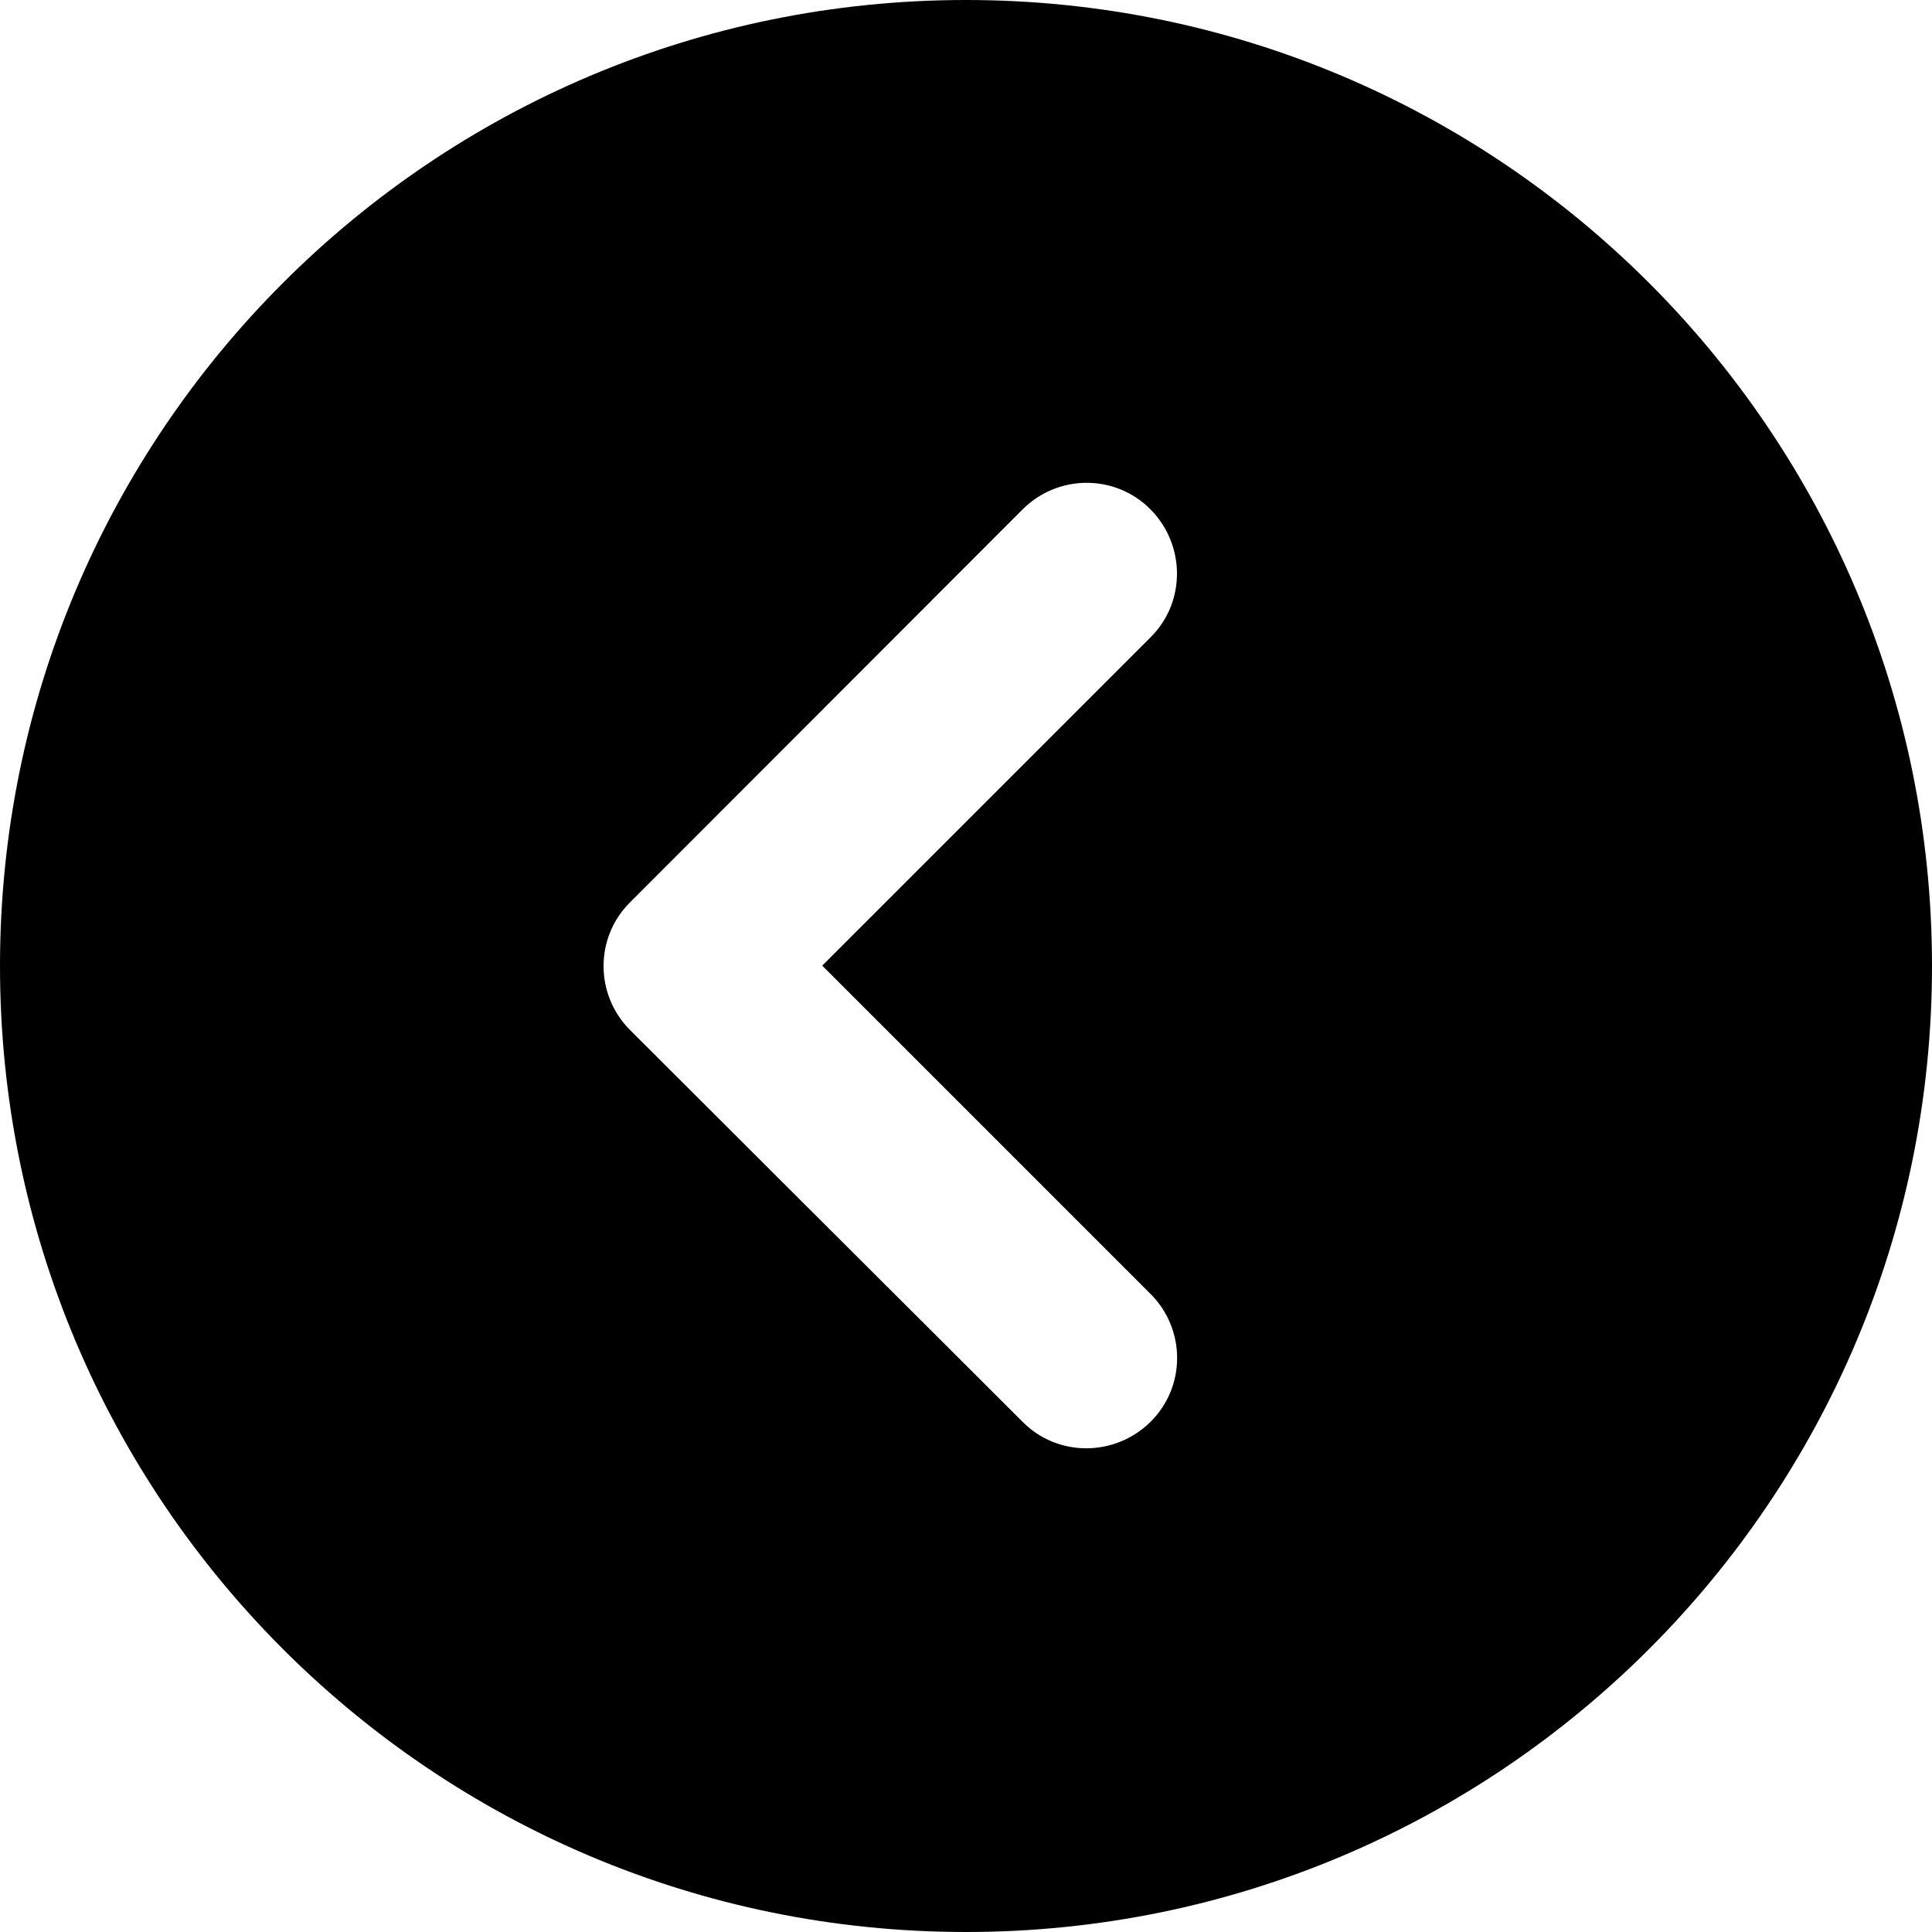
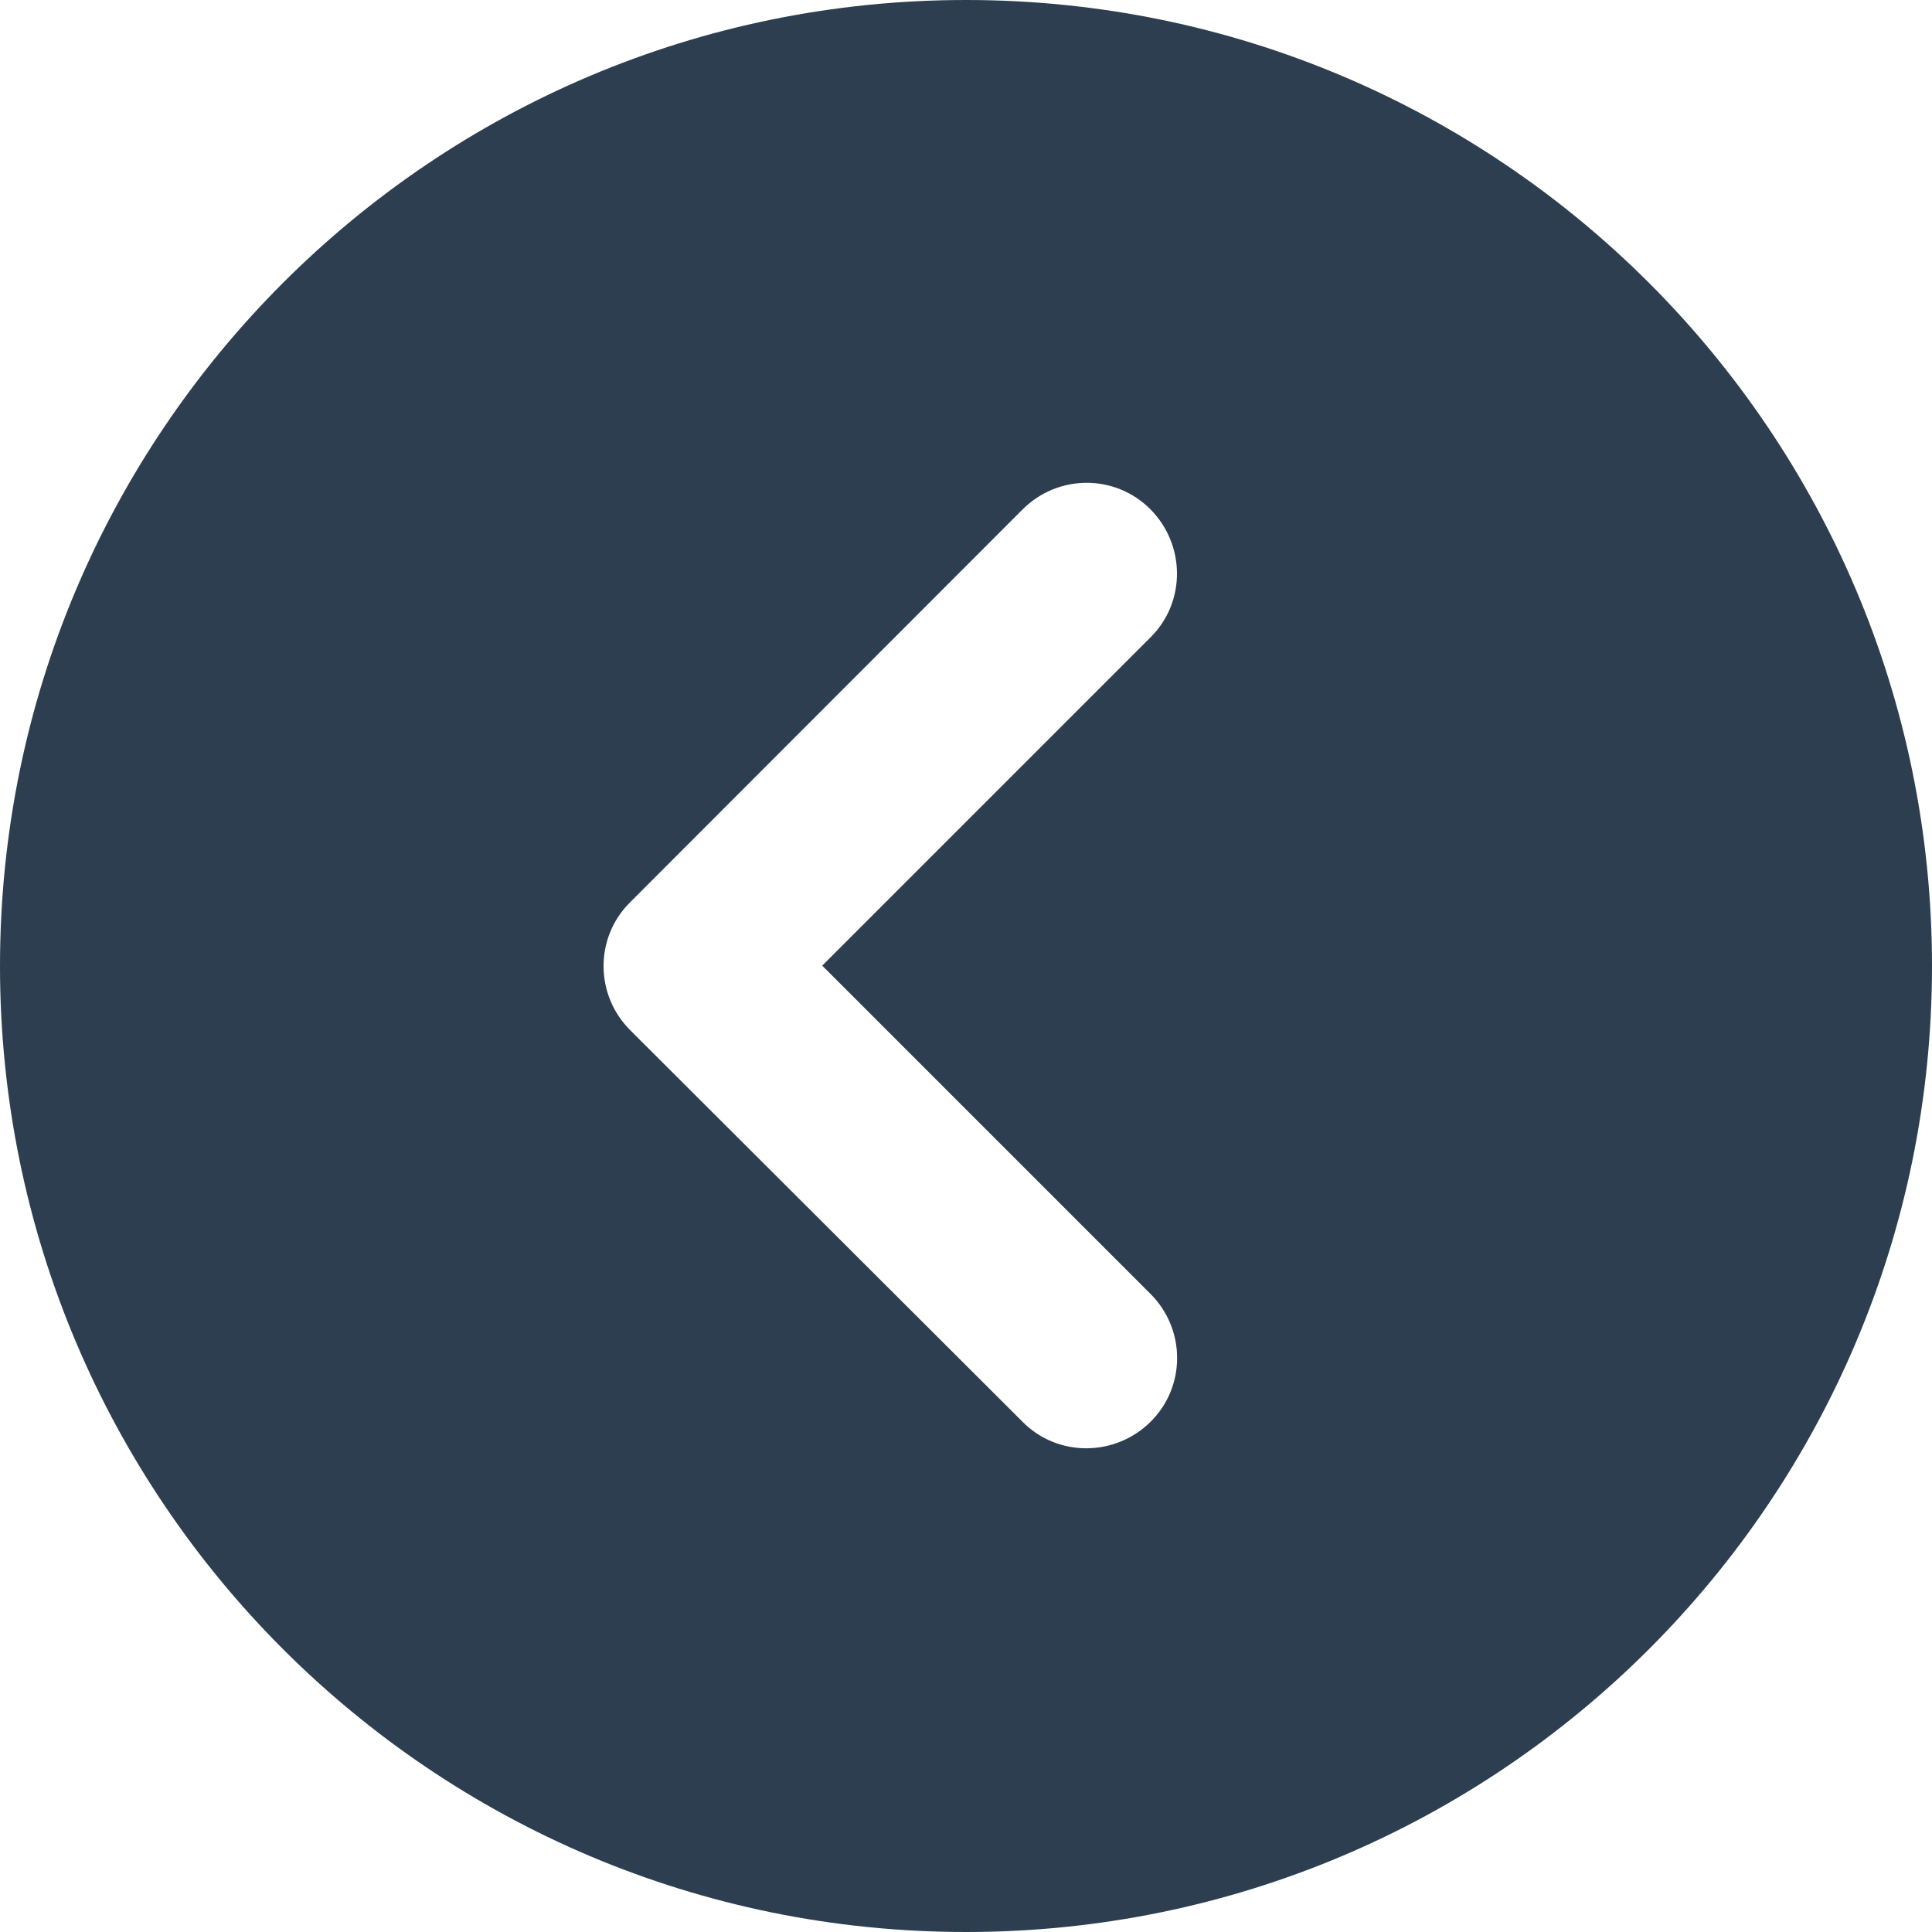
<svg xmlns="http://www.w3.org/2000/svg" viewBox="0 0 512 512">
-   <path d="M512 256A256 256 0 1 0 0 256a256 256 0 1 0 512 0zM271 135c9.4-9.4 24.6-9.4 33.9 0s9.4 24.6 0 33.9l-87 87 87 87c9.4 9.4 9.4 24.6 0 33.9s-24.6 9.4-33.9 0L167 273c-9.4-9.4-9.4-24.6 0-33.9L271 135z" />
+   <path d="M512 256A256 256 0 1 0 0 256a256 256 0 1 0 512 0zM271 135c9.4-9.4 24.6-9.4 33.9 0s9.4 24.6 0 33.9l-87 87 87 87c9.4 9.4 9.4 24.6 0 33.9s-24.6 9.4-33.9 0L167 273c-9.4-9.4-9.4-24.6 0-33.9L271 135z" fill="#2c3e50" />
</svg>
